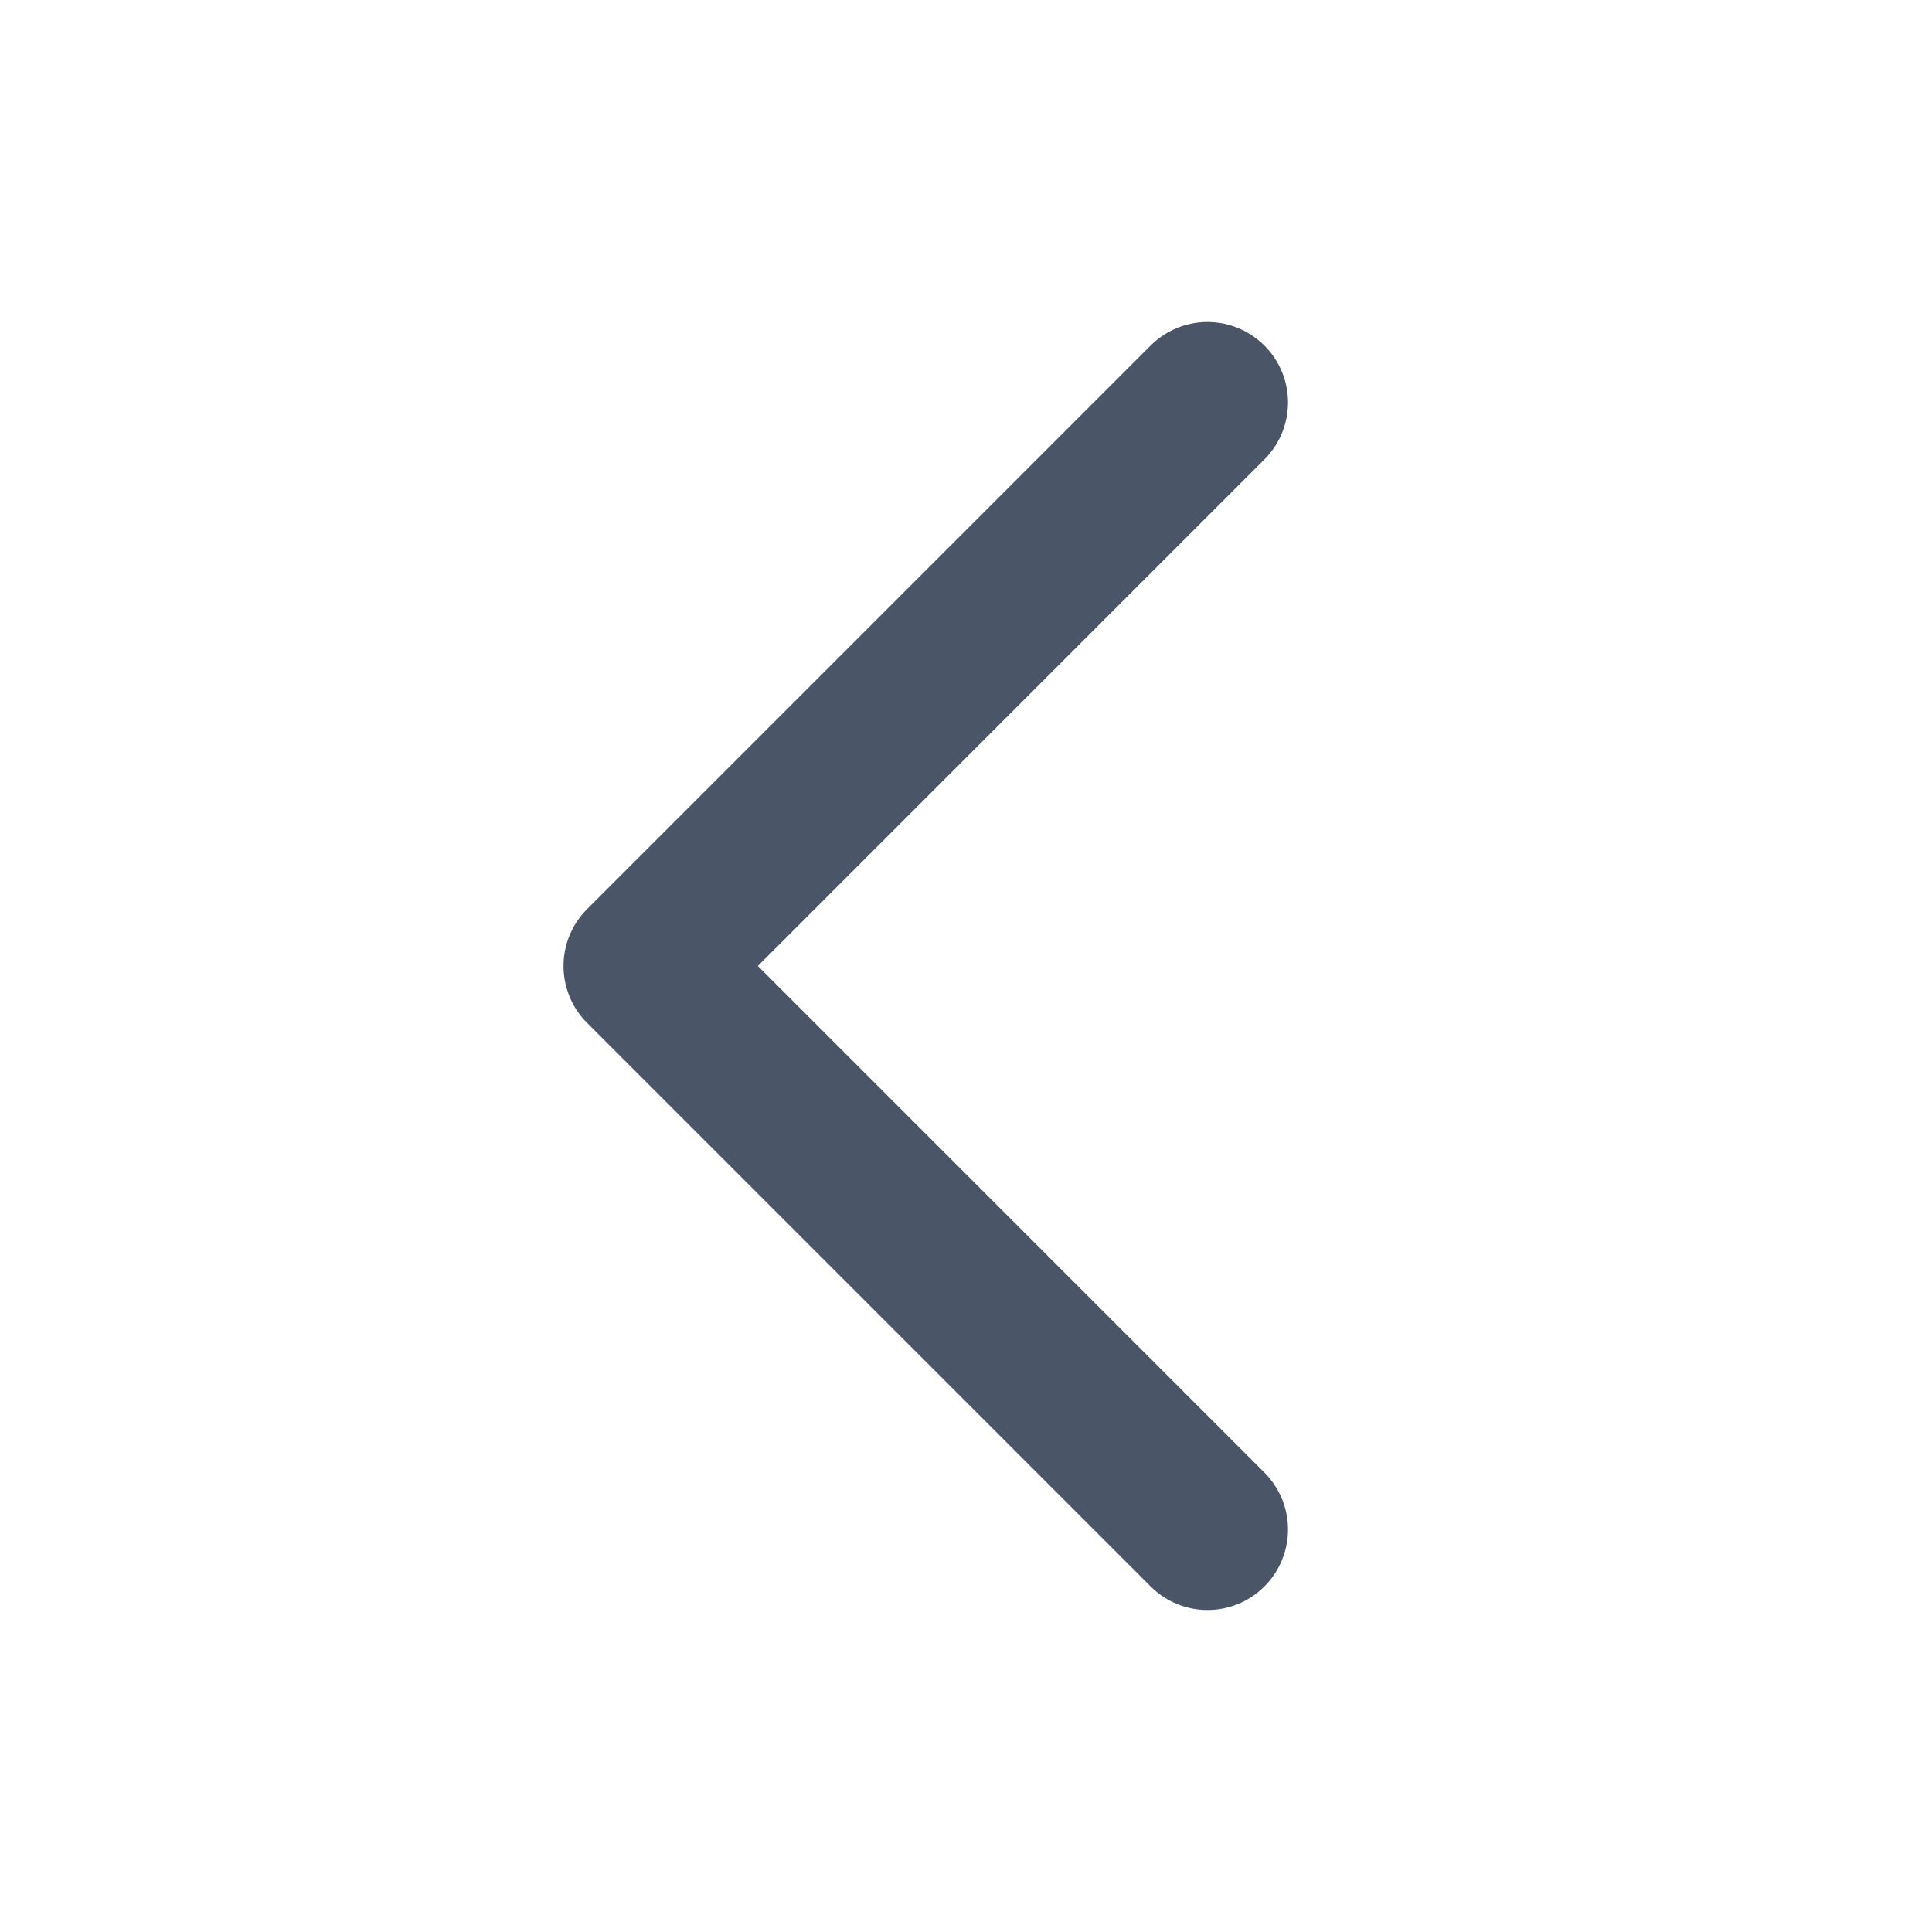
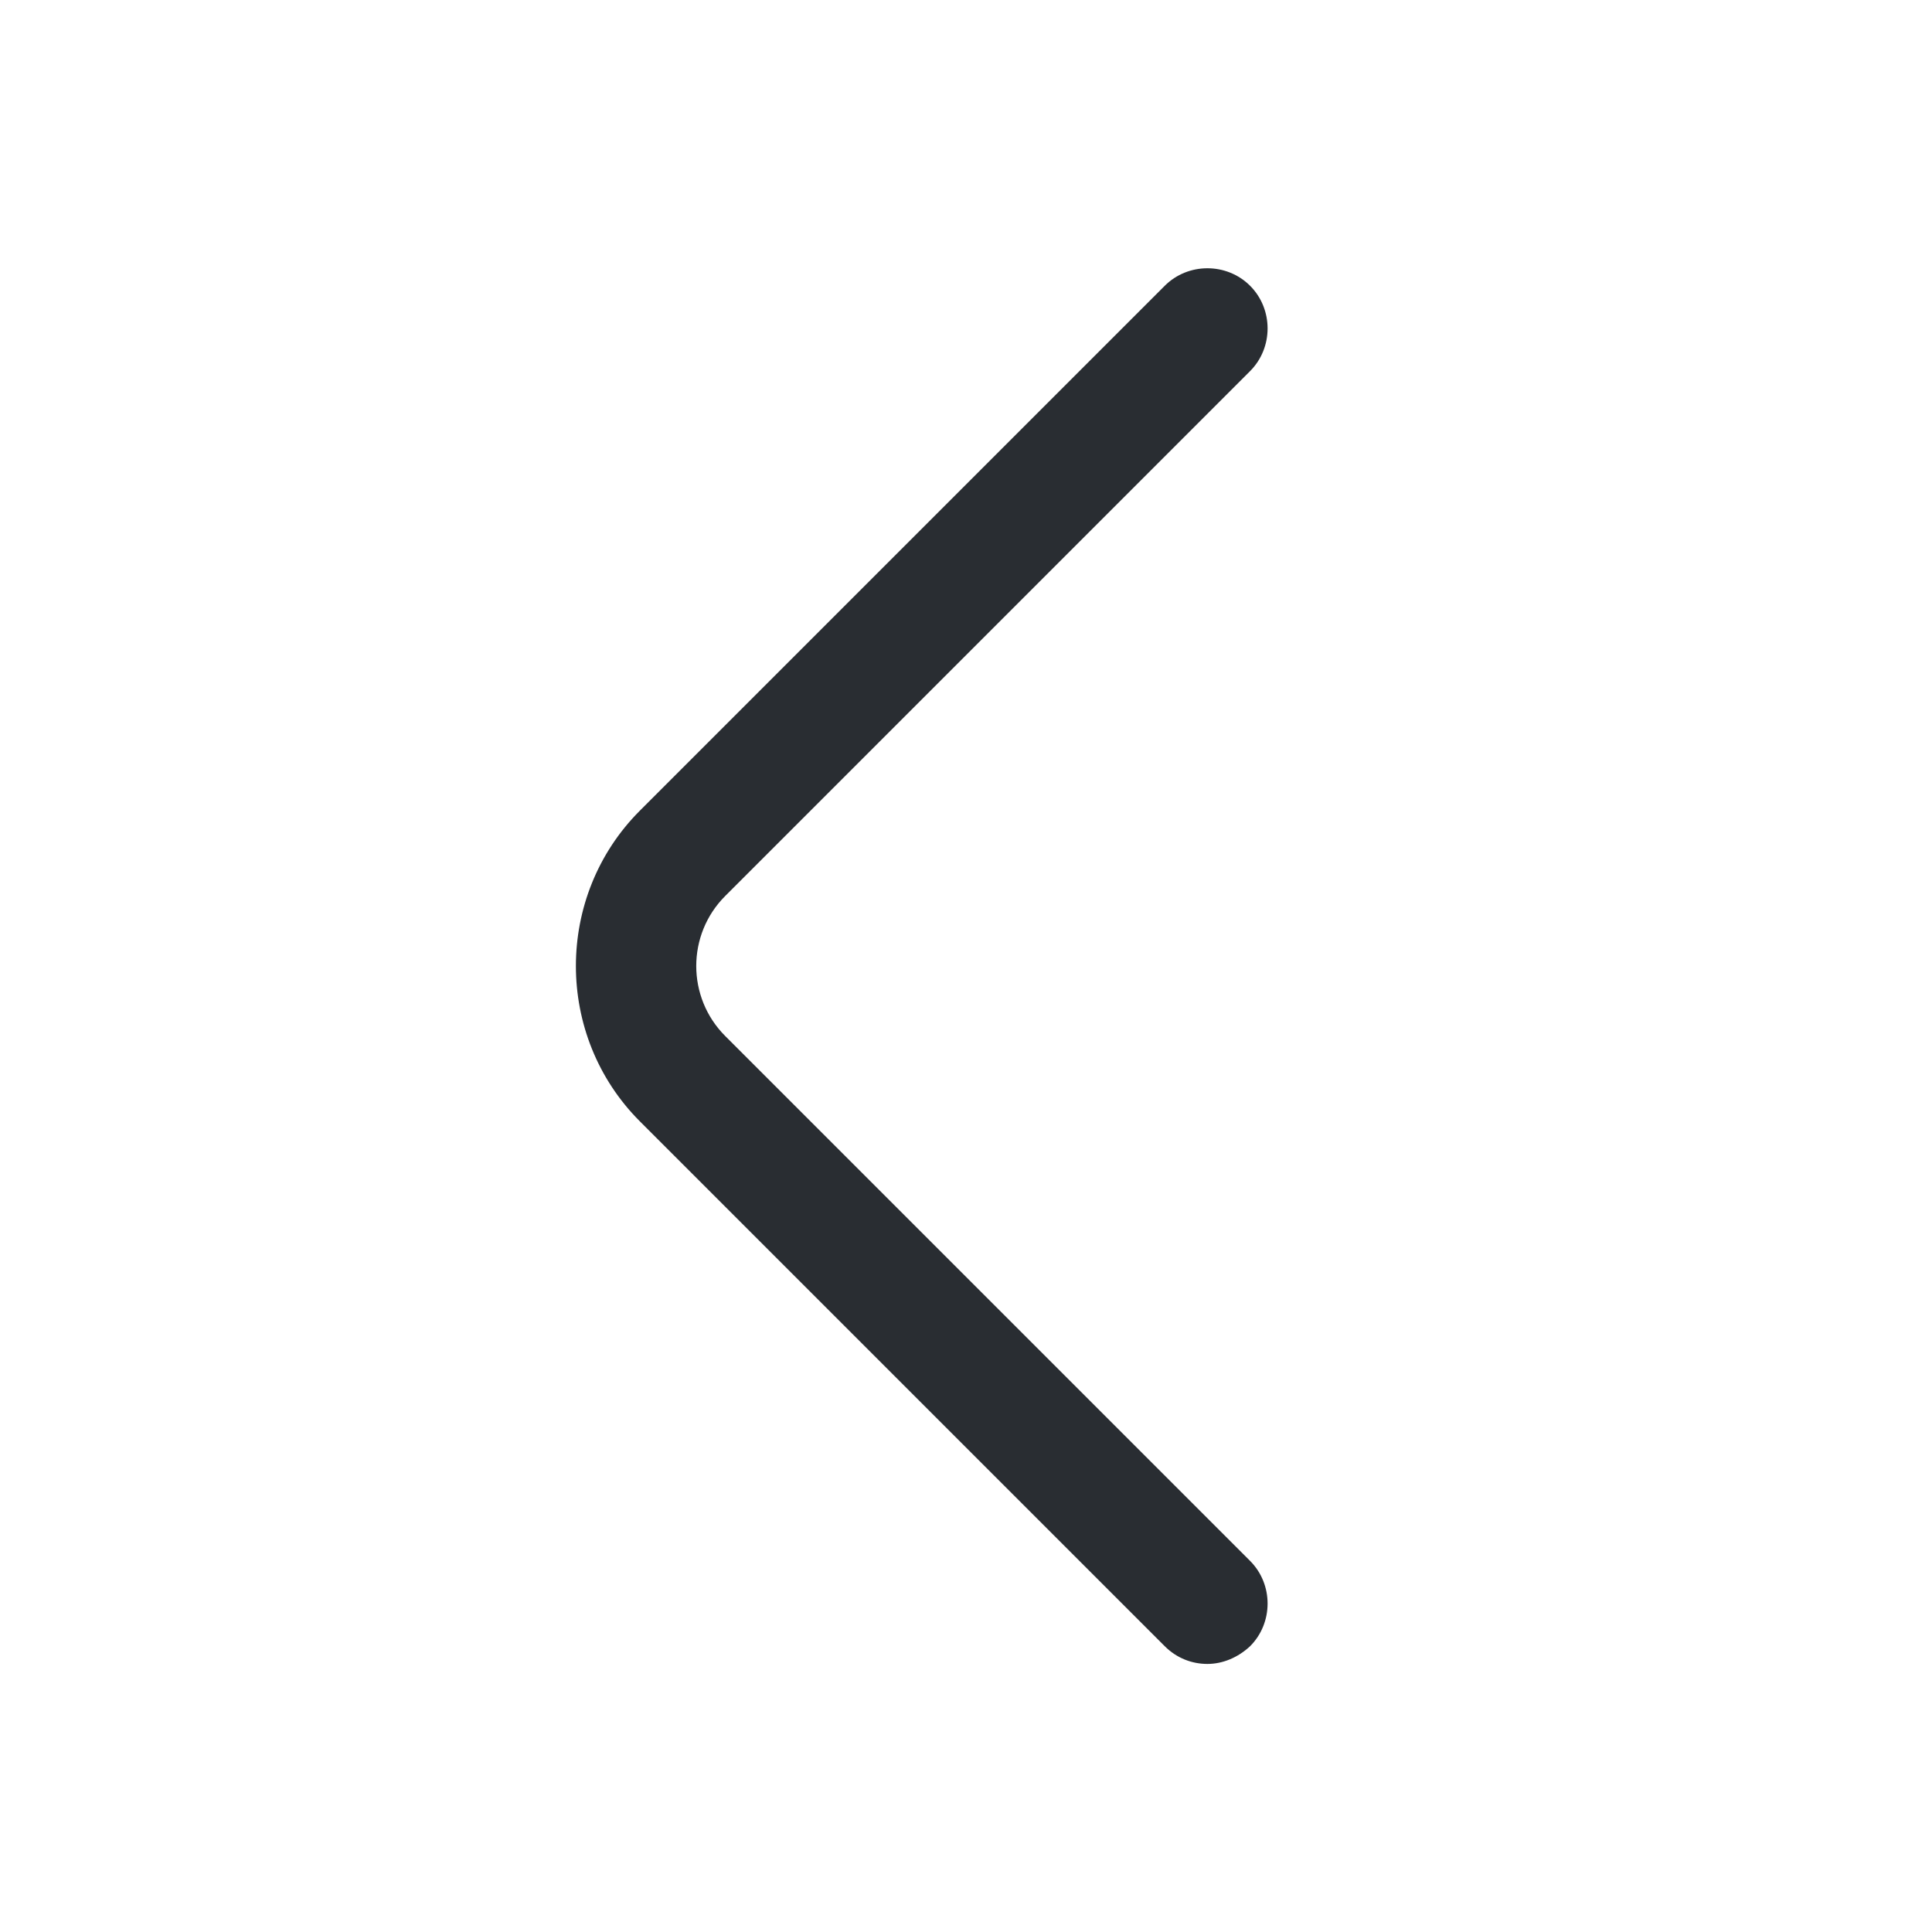
<svg xmlns="http://www.w3.org/2000/svg" width="24" height="24" viewBox="0 0 24 24" fill="none">
-   <path d="M15 19L8 12L15 5" stroke="#4A5568" stroke-width="2" stroke-linecap="round" stroke-linejoin="round" />
+   <path d="M14.999 20.67C14.809 20.67 14.619 20.6 14.469 20.45L7.949 13.93C6.889 12.87 6.889 11.13 7.949 10.07L14.469 3.55C14.759 3.26 15.239 3.26 15.529 3.55C15.819 3.84 15.819 4.32 15.529 4.61L9.009 11.13C8.529 11.61 8.529 12.39 9.009 12.87L15.529 19.39C15.819 19.68 15.819 20.16 15.529 20.45C15.379 20.59 15.189 20.67 14.999 20.67Z" fill="#292D32" />
</svg>
